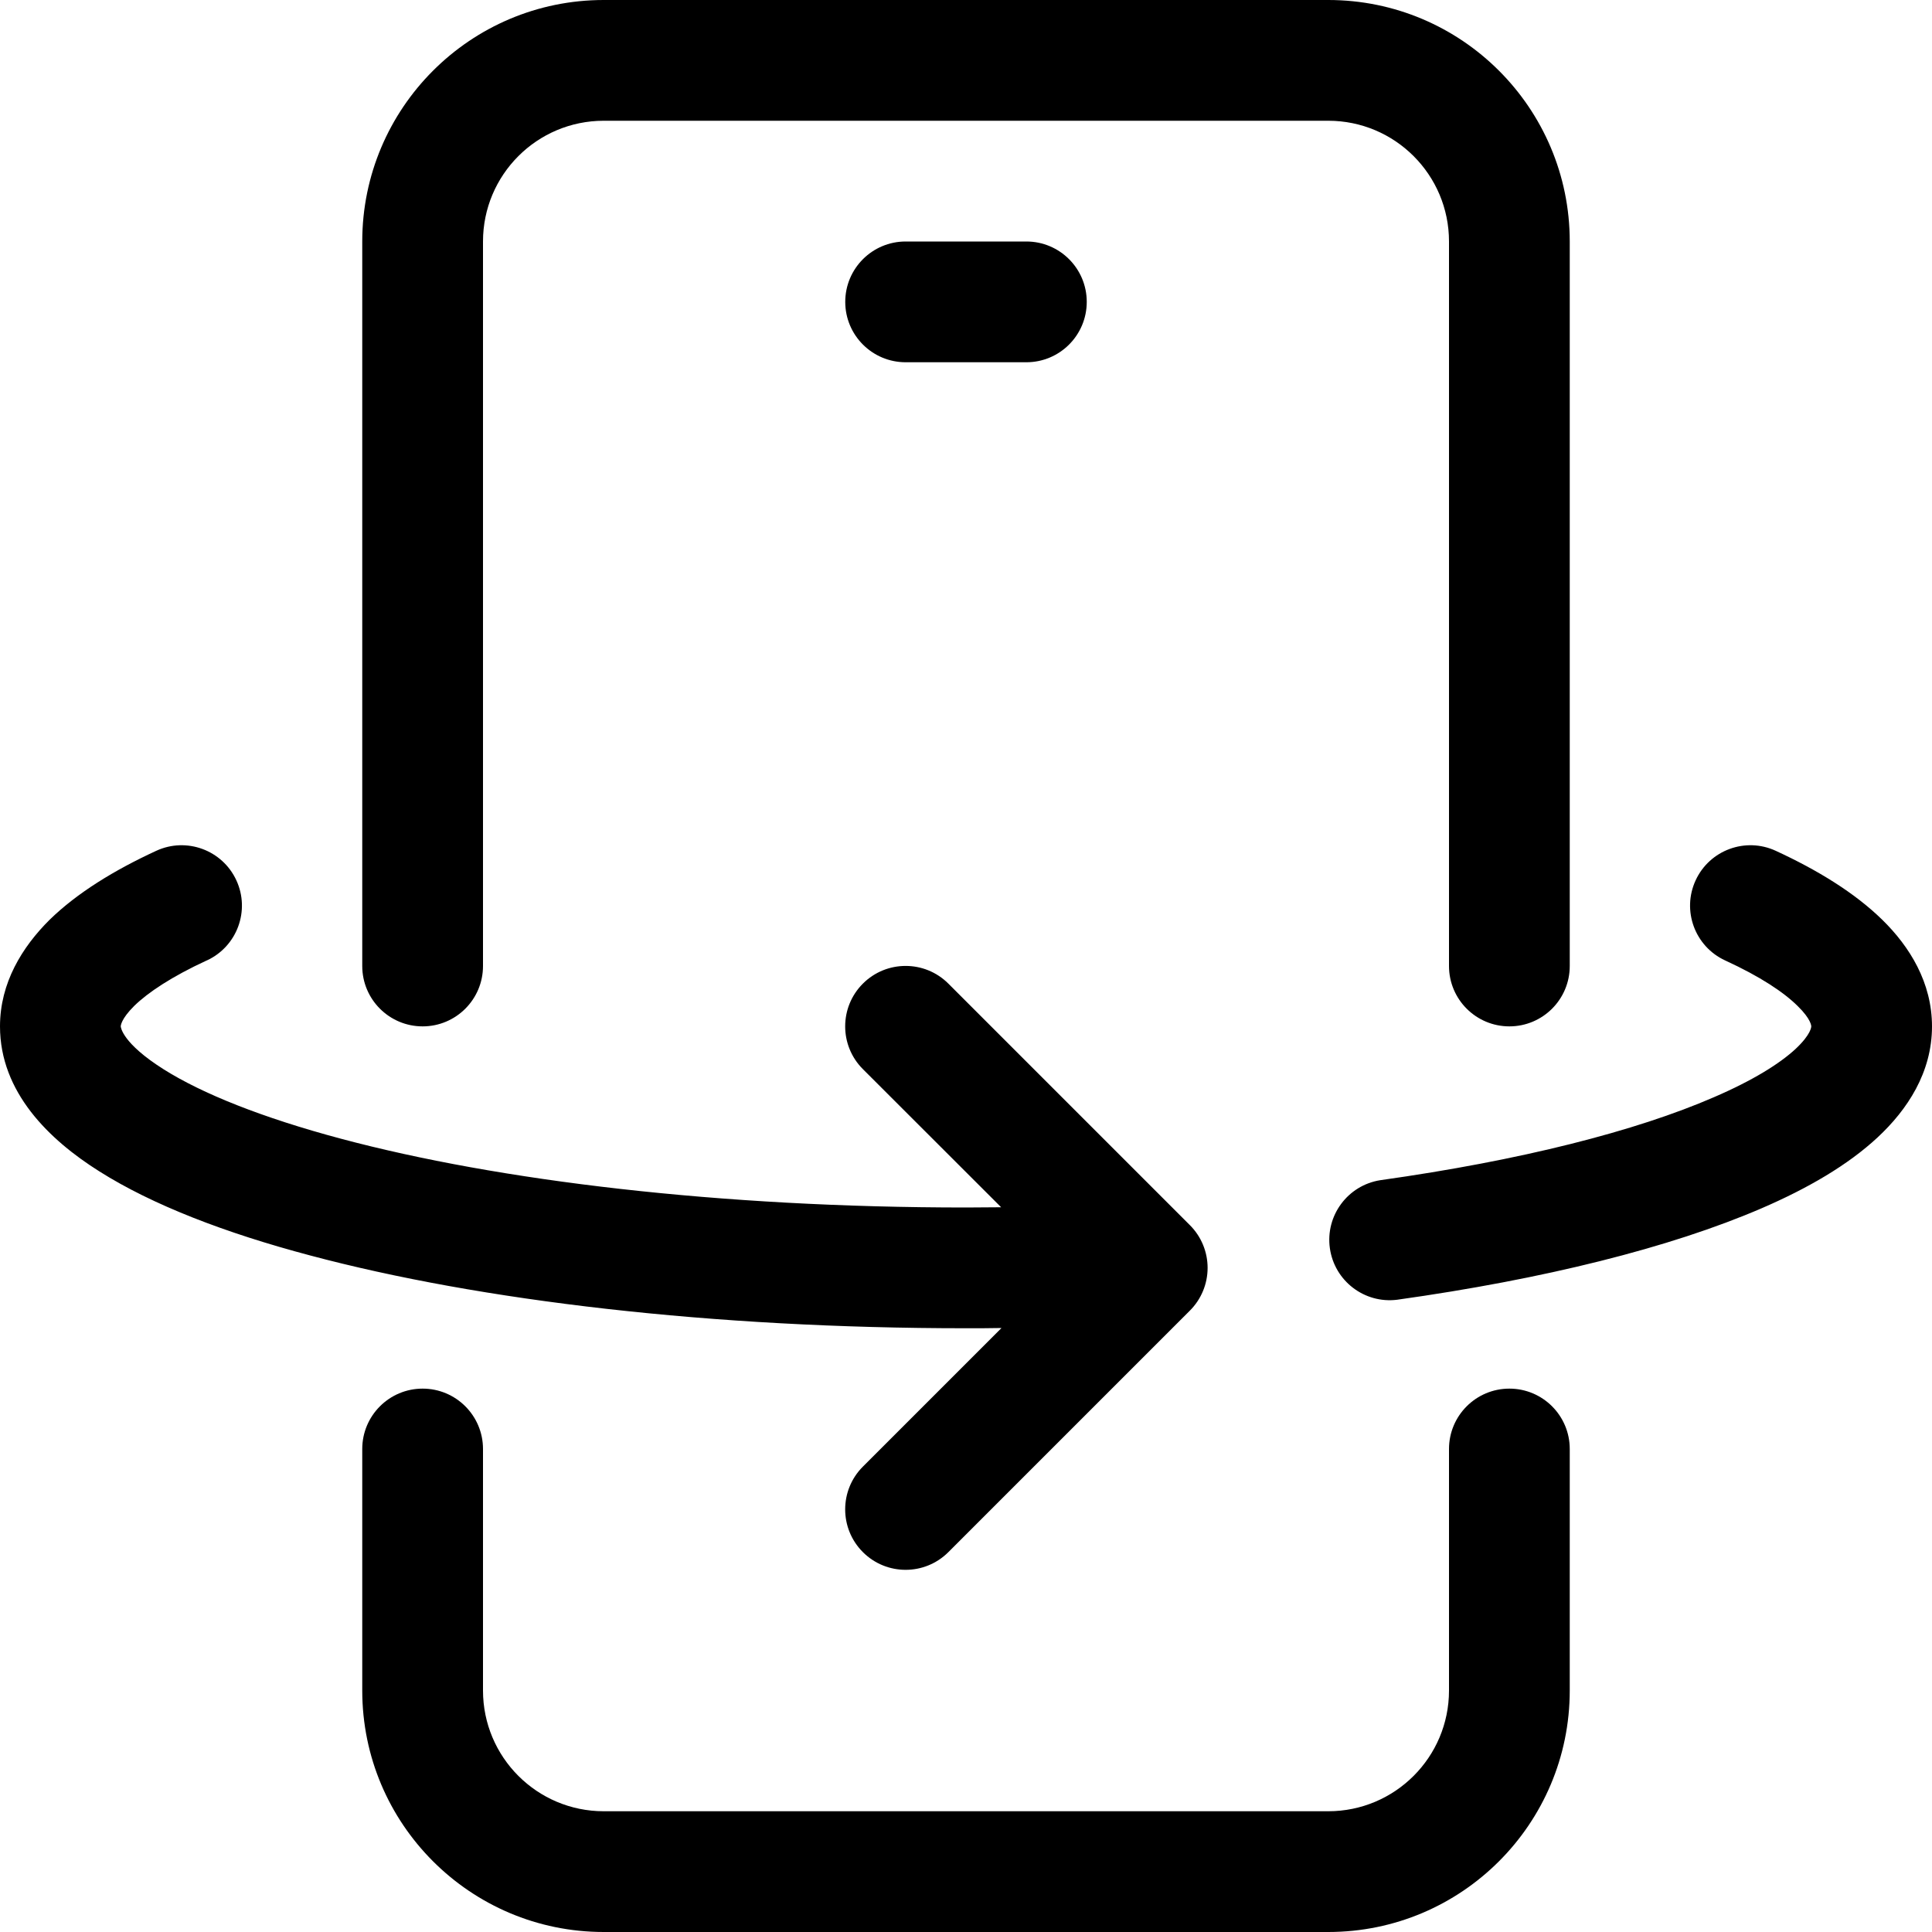
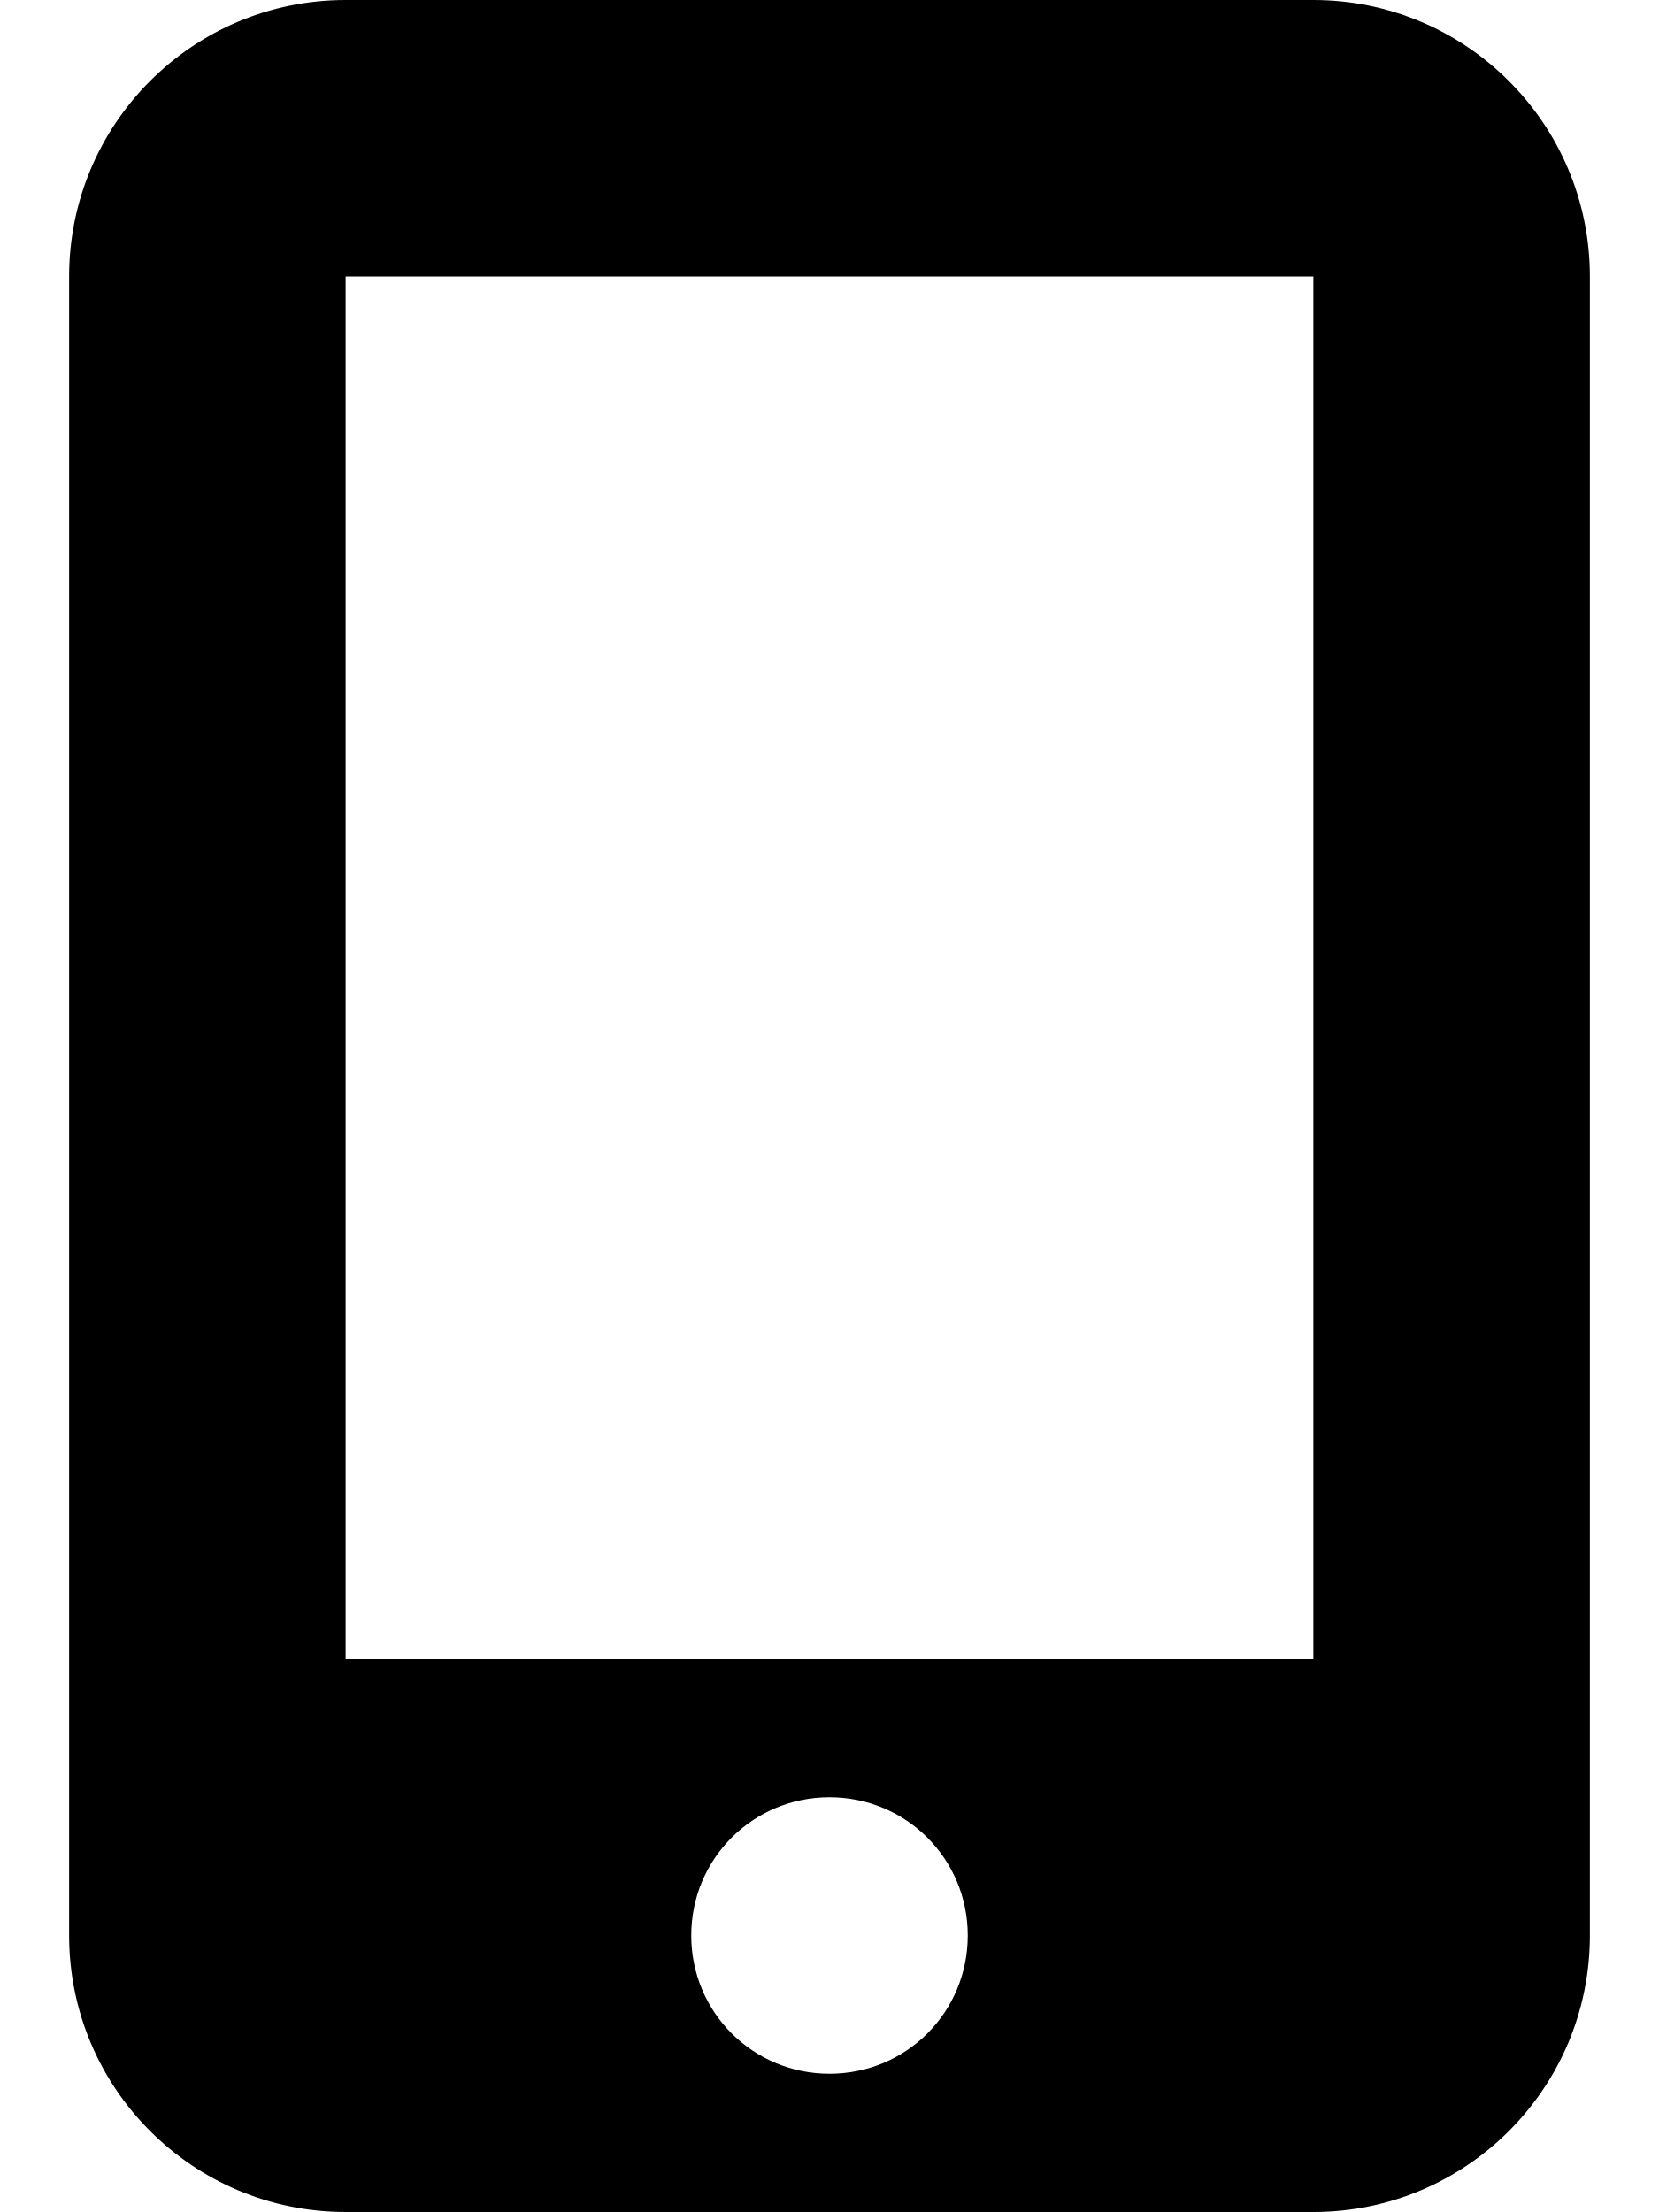
- <svg xmlns="http://www.w3.org/2000/svg" width="16" height="16" fill="currentColor" class="bi bi-phone-flip" viewBox="0 0 16 16">
-   <path fill-rule="evenodd" d="M11 1H5a1 1 0 0 0-1 1v6a.5.5 0 0 1-1 0V2a2 2 0 0 1 2-2h6a2 2 0 0 1 2 2v6a.5.5 0 0 1-1 0V2a1 1 0 0 0-1-1Zm1 13a1 1 0 0 1-1 1H5a1 1 0 0 1-1-1v-2a.5.5 0 0 0-1 0v2a2 2 0 0 0 2 2h6a2 2 0 0 0 2-2v-2a.5.5 0 0 0-1 0v2ZM1.713 7.954a.5.5 0 1 0-.419-.908c-.347.16-.654.348-.882.57C.184 7.842 0 8.139 0 8.5c0 .546.408.94.823 1.201.44.278 1.043.51 1.745.696C3.978 10.773 5.898 11 8 11c.099 0 .197 0 .294-.002l-1.148 1.148a.5.5 0 0 0 .708.708l2-2a.5.5 0 0 0 0-.708l-2-2a.5.5 0 1 0-.708.708l1.145 1.144L8 10c-2.04 0-3.87-.221-5.174-.569-.656-.175-1.151-.374-1.47-.575C1.012 8.639 1 8.506 1 8.5c0-.003 0-.059.112-.17.115-.112.31-.242.6-.376Zm12.993-.908a.5.5 0 0 0-.419.908c.292.134.486.264.6.377.113.11.113.166.113.169 0 .003 0 .065-.13.187-.132.122-.352.26-.677.4-.645.28-1.596.523-2.763.687a.5.5 0 0 0 .14.99c1.212-.17 2.26-.43 3.02-.758.38-.164.713-.357.96-.587.246-.229.45-.537.45-.919 0-.362-.184-.66-.412-.883-.228-.223-.535-.411-.882-.571ZM7.5 2a.5.5 0 0 0 0 1h1a.5.5 0 0 0 0-1h-1Z" />
+ <svg xmlns="http://www.w3.org/2000/svg" viewBox="0 0 384 512">
+   <path d="M304 0h-224c-35.35 0-64 28.65-64 64v384c0 35.35 28.65 64 64 64h224c35.35 0 64-28.65 64-64V64C368 28.65 339.3 0 304 0zM192 480c-17.75 0-32-14.25-32-32s14.25-32 32-32s32 14.25 32 32S209.8 480 192 480zM304 64v320h-224V64H304z" />
</svg>
